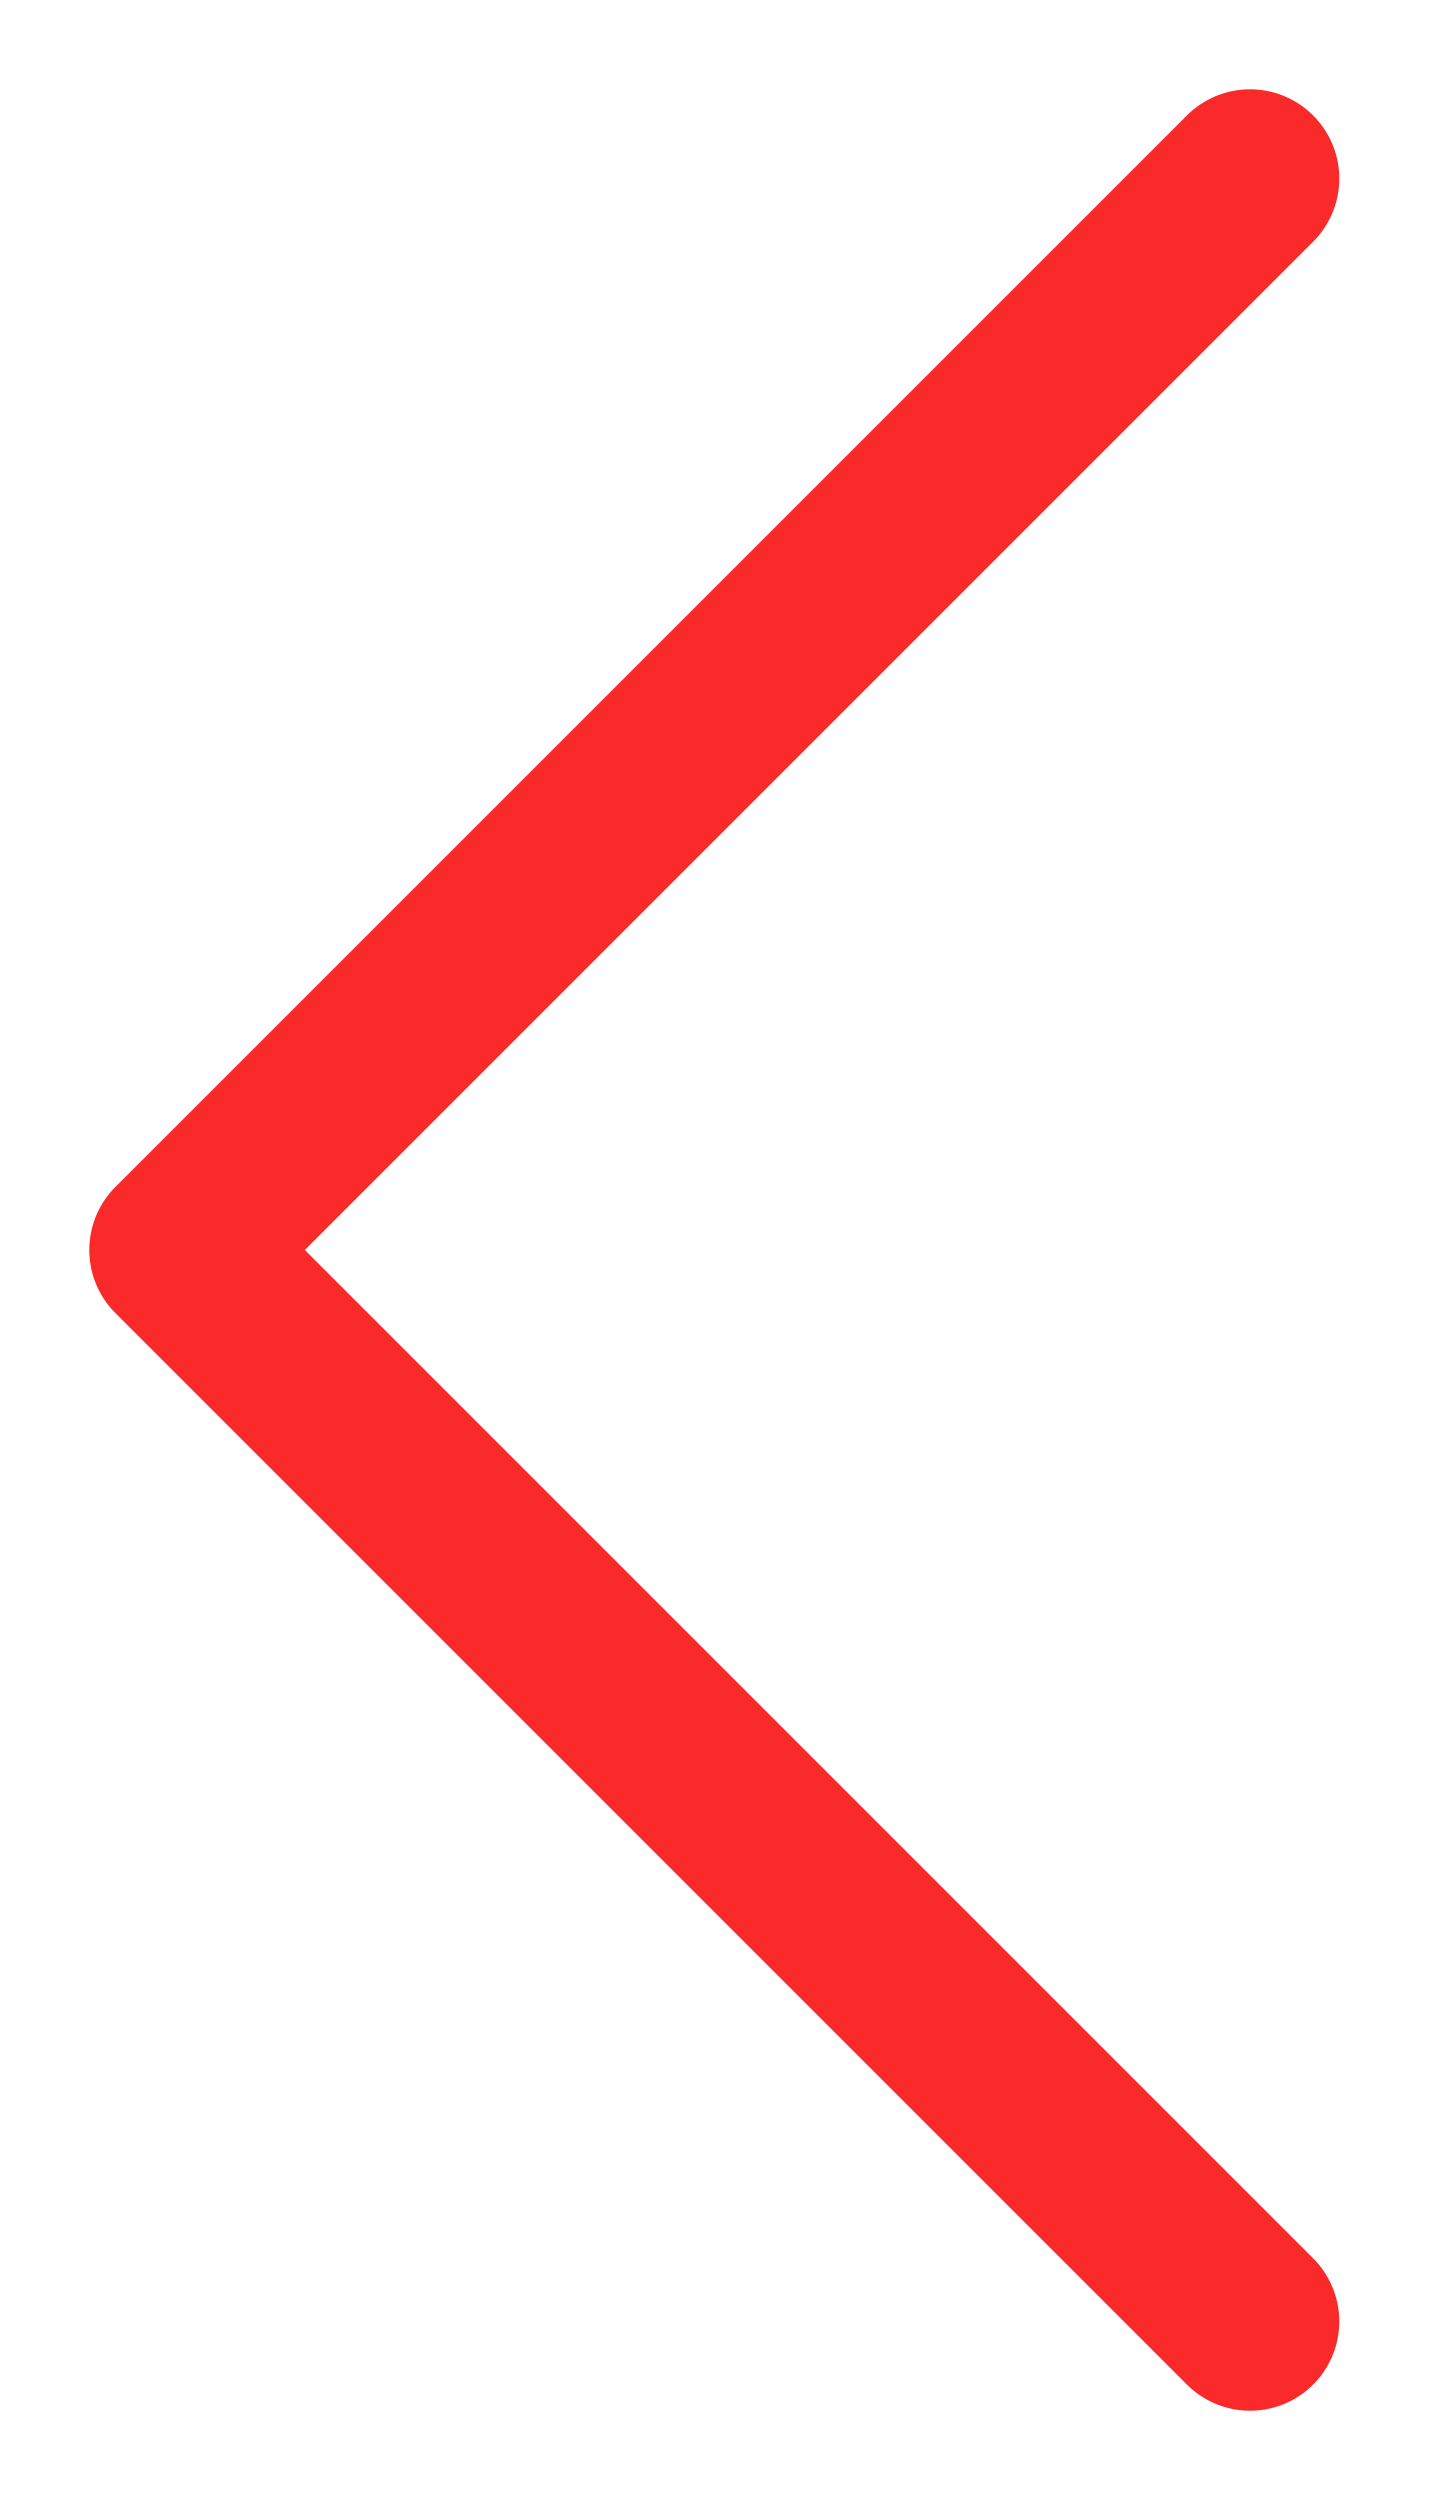
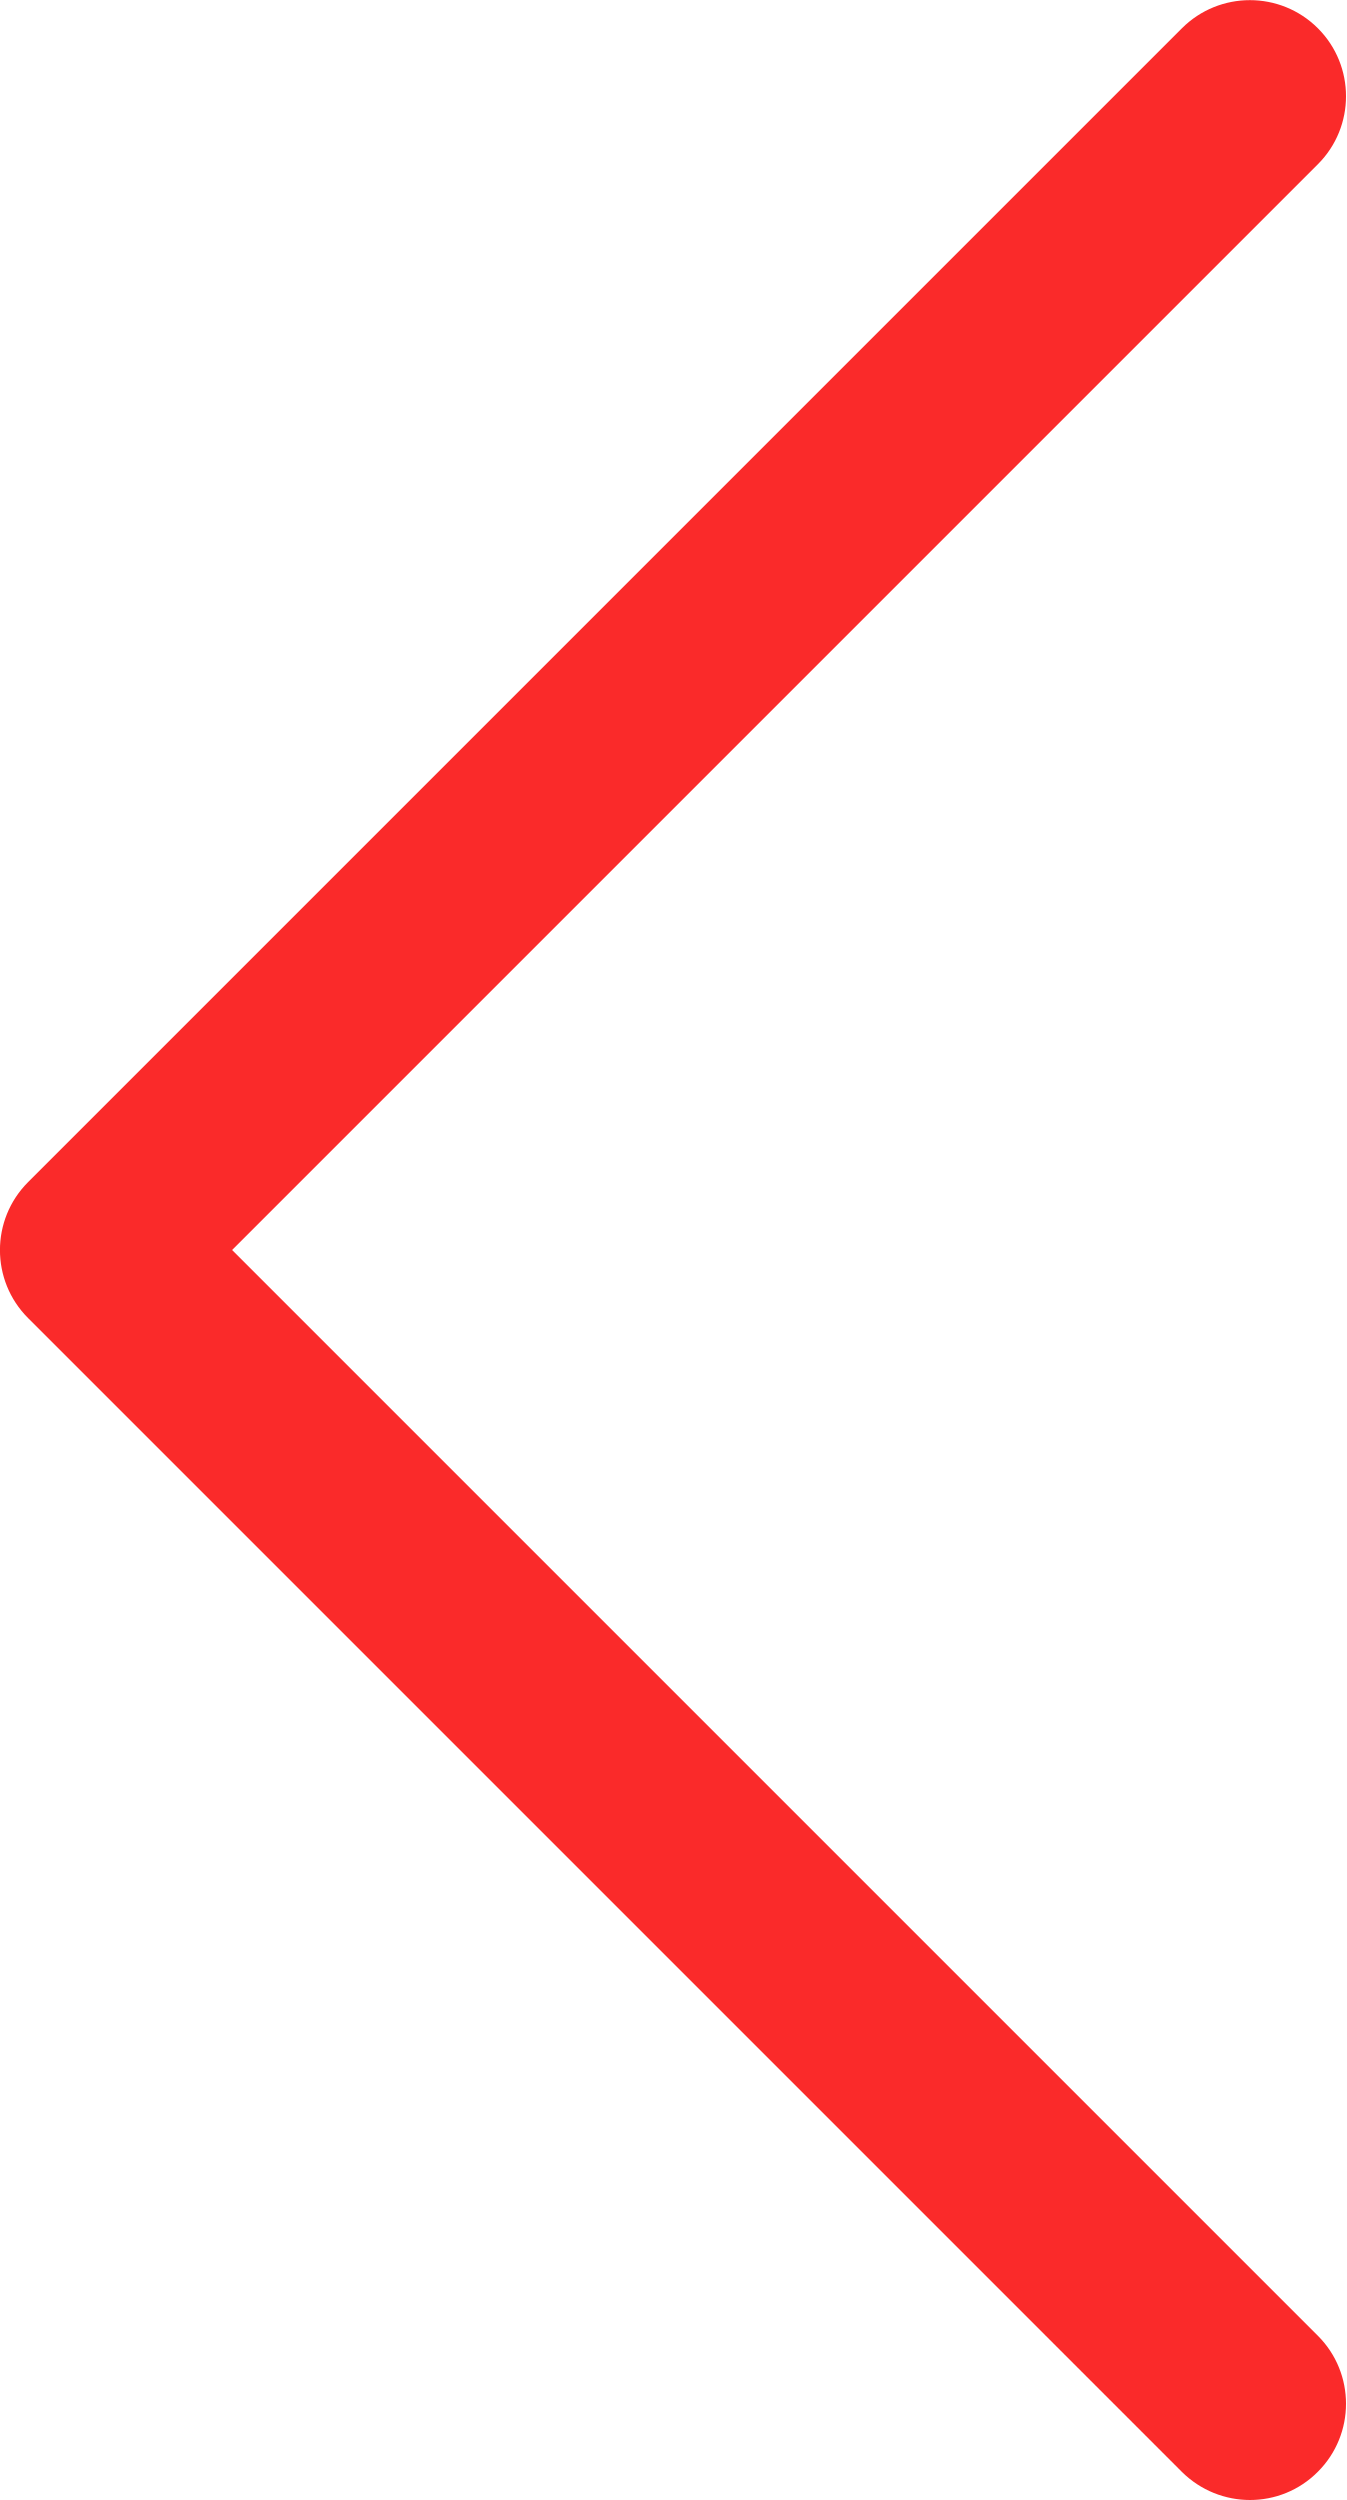
- <svg xmlns="http://www.w3.org/2000/svg" width="8px" height="14px" viewBox="0 0 8 14" version="1.1">
-   <g id="Page-1" stroke="none" stroke-width="1" fill="none" fill-rule="evenodd" stroke-linecap="round" stroke-linejoin="round">
-     <g id="Homepage" transform="translate(-21, -353)" stroke="#FA2A2A">
+ <svg xmlns="http://www.w3.org/2000/svg" version="1.1" id="Layer_1" x="0px" y="0px" width="7px" height="13px" viewBox="0.5 0.5 7 13" enable-background="new 0.5 0.5 7 13" xml:space="preserve">
+   <g id="Page-1">
+     <g id="Homepage" transform="translate(-21, -353)">
      <g id="Group-7-Copy" transform="translate(25, 360) scale(-1, 1) translate(-25, -360) translate(0, 335)">
        <g id="chevron-right-color" transform="translate(22, 19)">
-           <polyline id="Path" points="0 0 6 6 0 12 0 12" />
+           <g id="Path">
+             <path fill="#FA2A2A" d="M0,12.5c0.128,0,0.256-0.049,0.354-0.146l6-6c0.195-0.195,0.195-0.512,0-0.707l-6-6       c-0.195-0.195-0.512-0.195-0.707,0s-0.195,0.512,0,0.707L5.293,6l-5.646,5.646c-0.195,0.195-0.195,0.512,0,0.707       C-0.256,12.451-0.128,12.5,0,12.5z" />
+           </g>
        </g>
      </g>
    </g>
  </g>
</svg>
